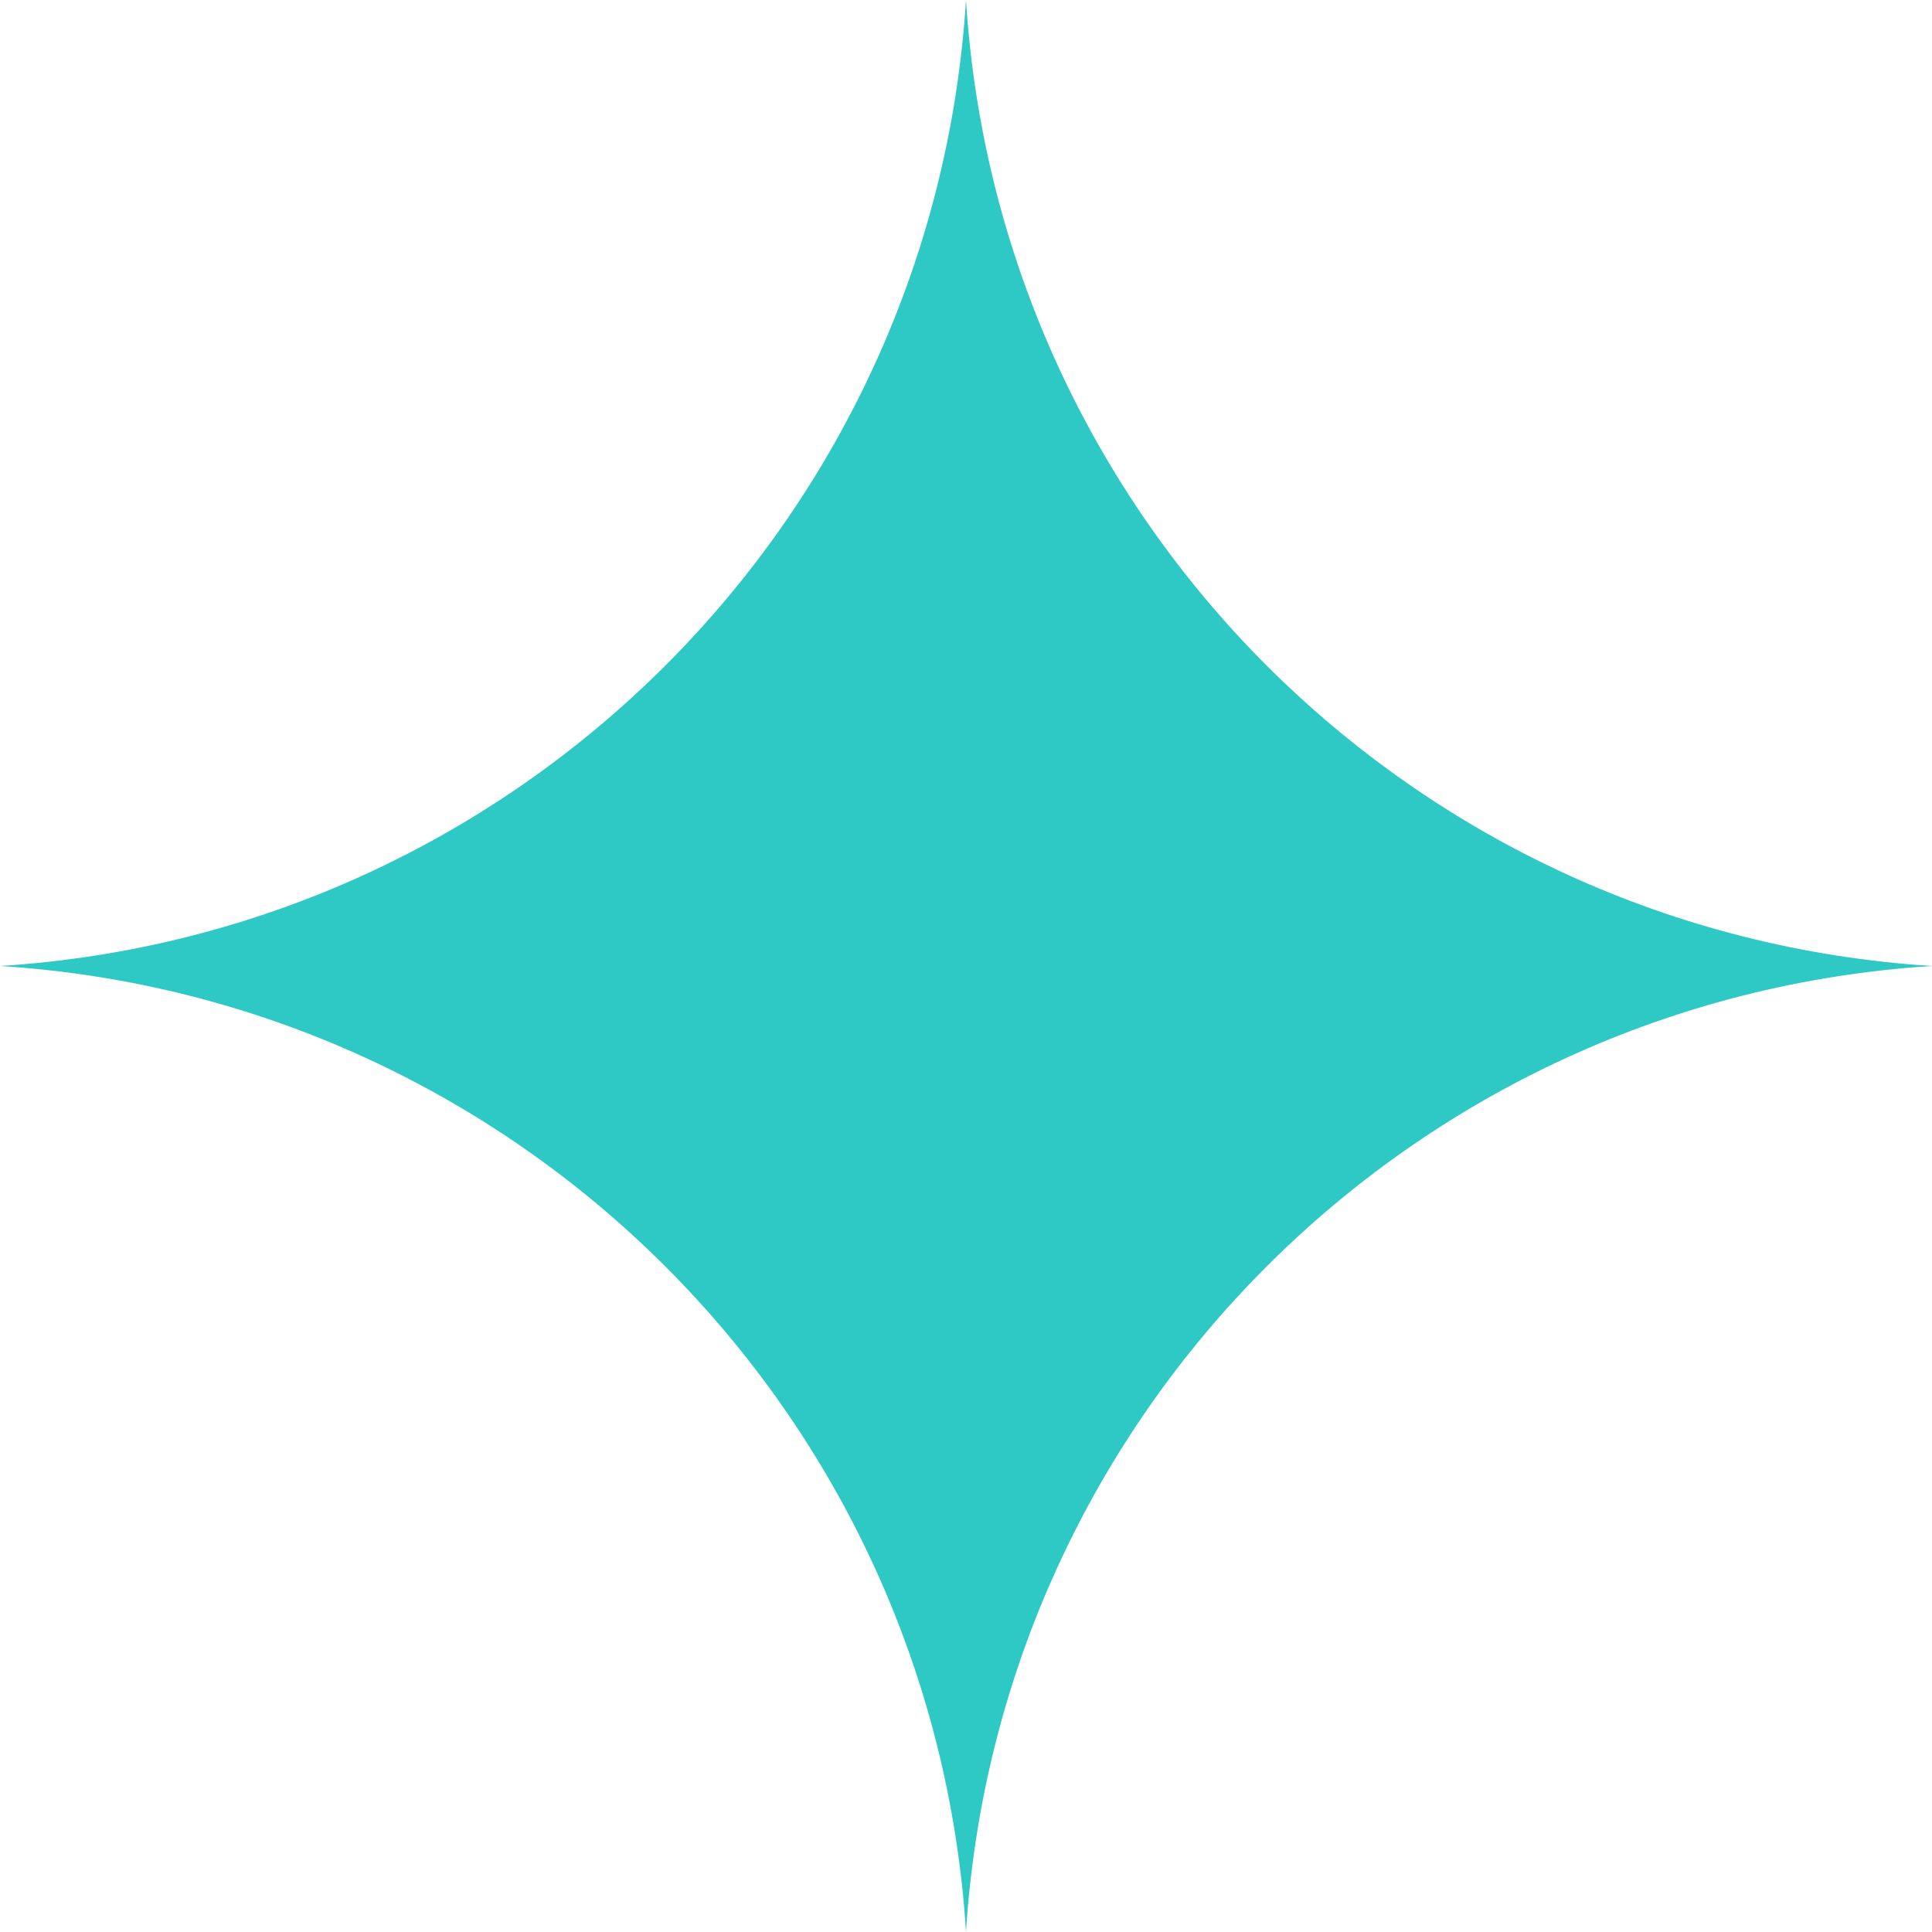
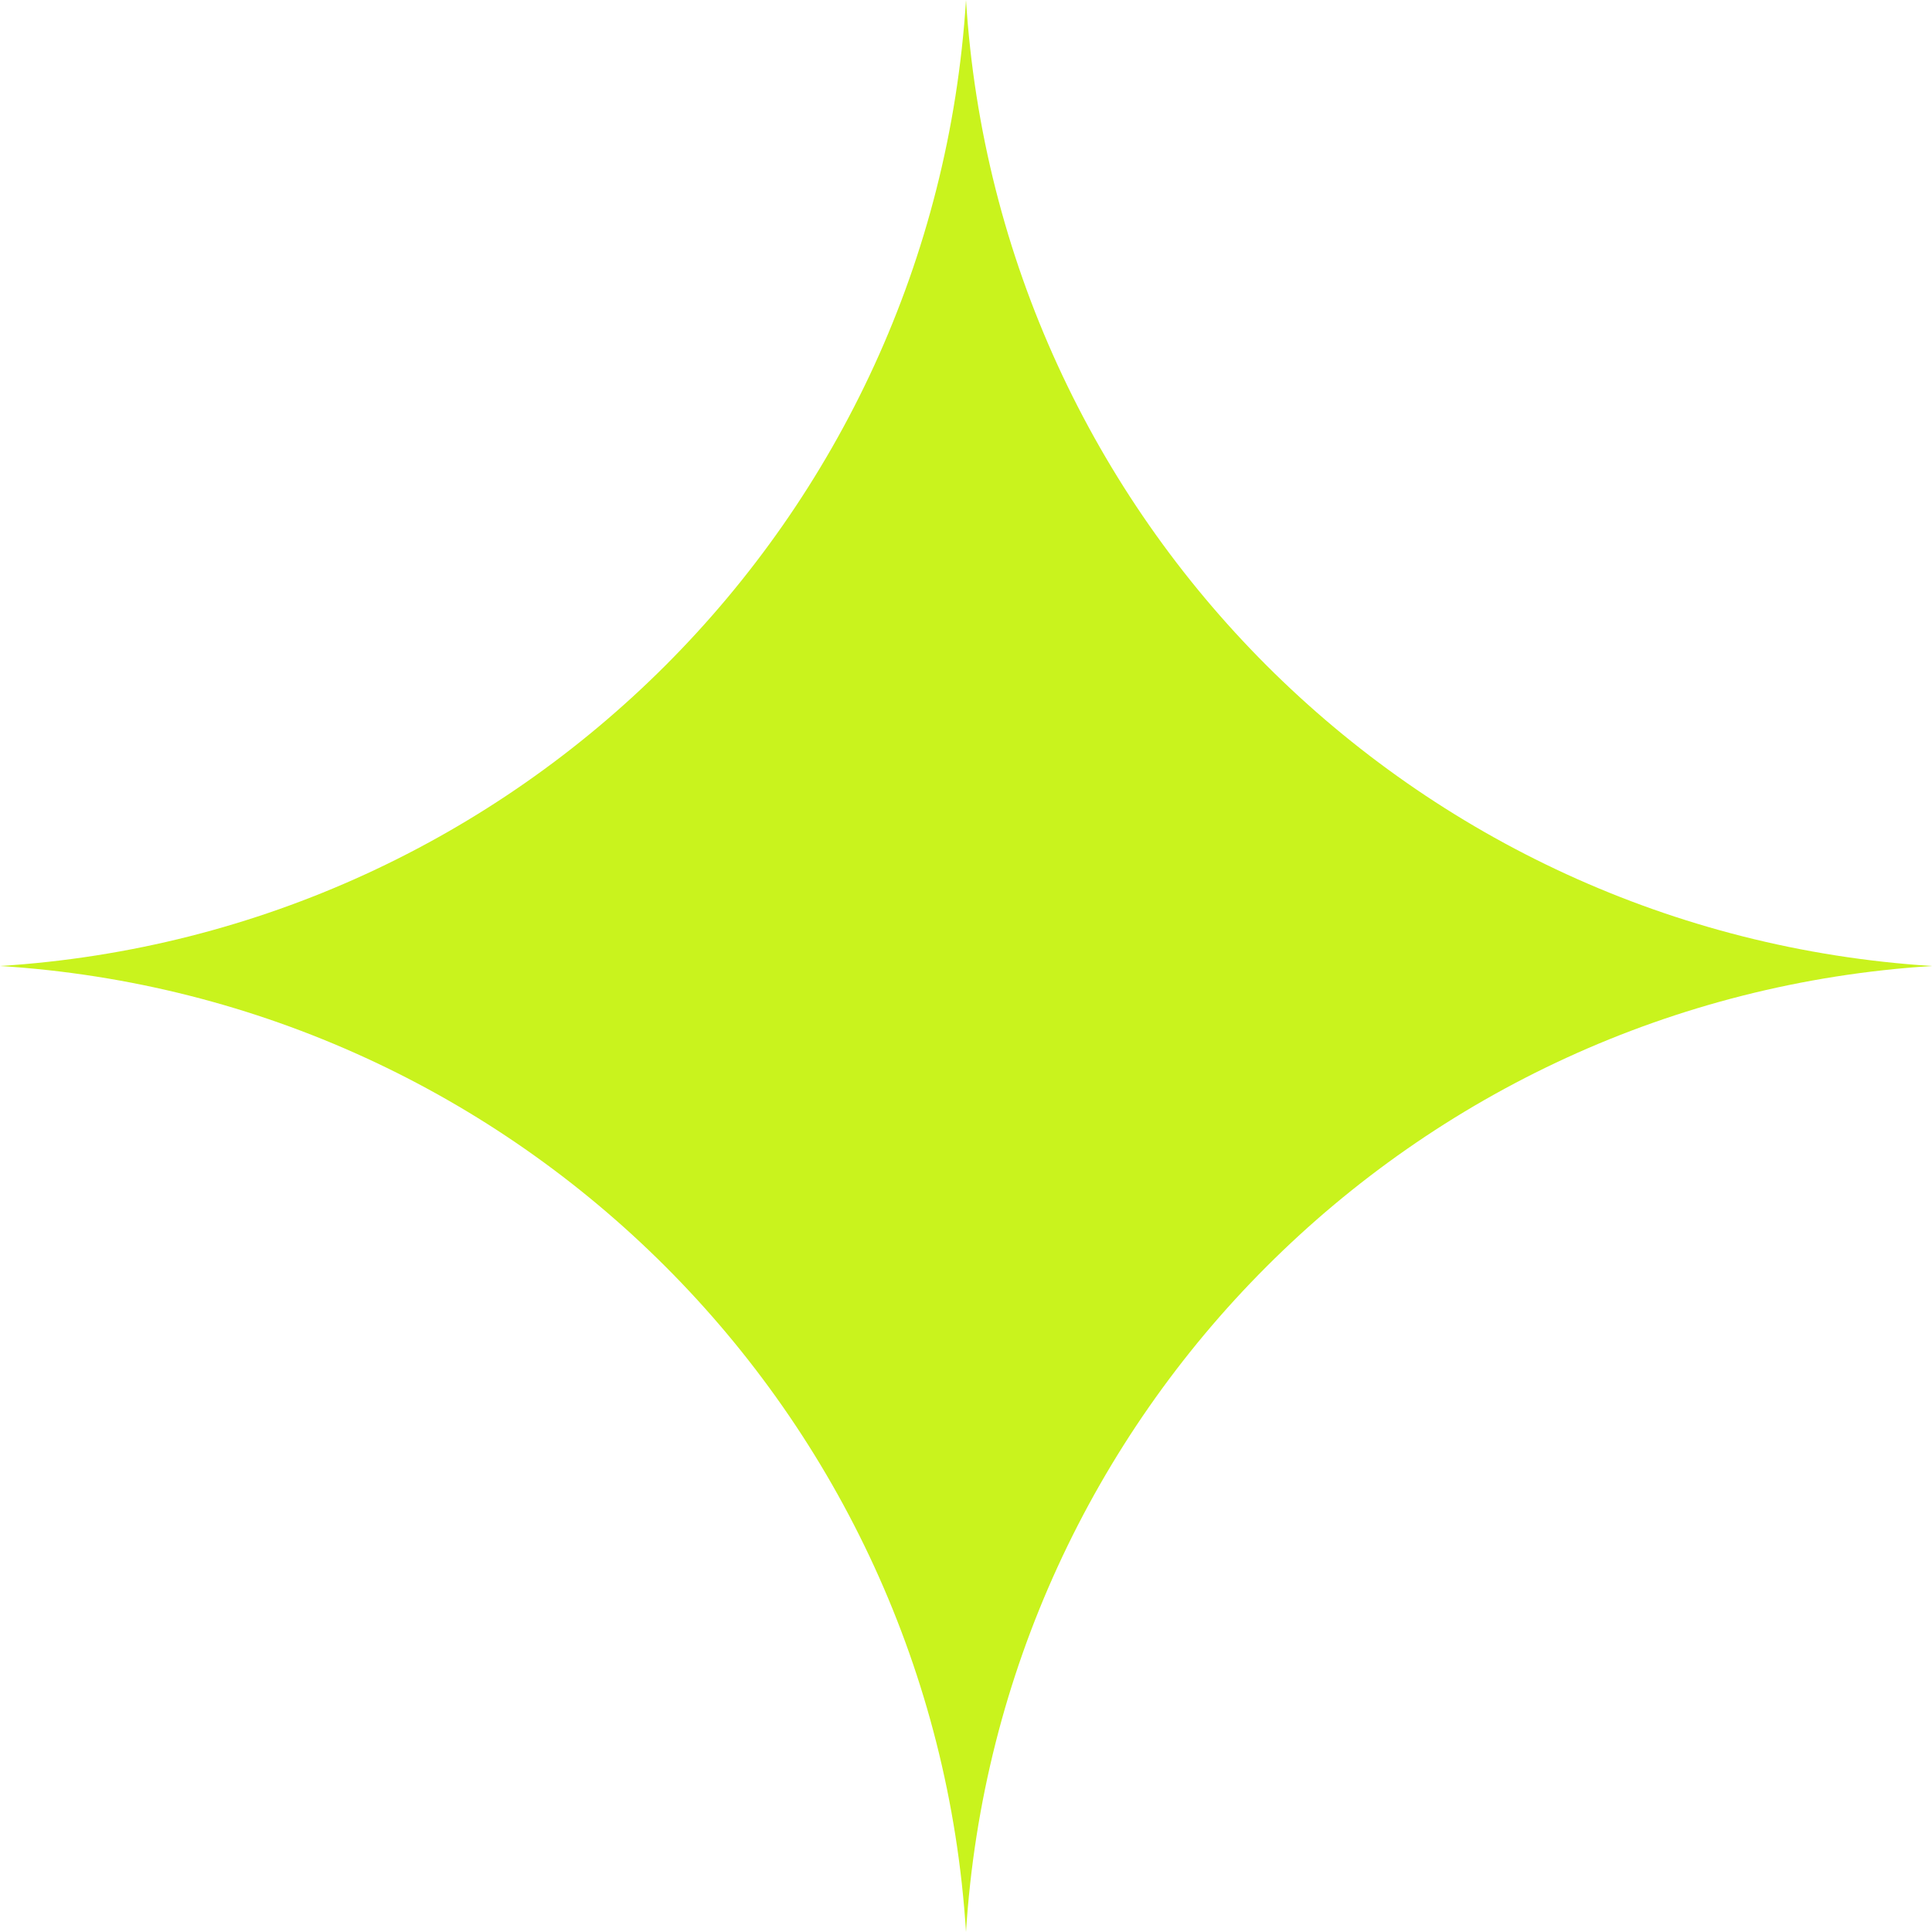
<svg xmlns="http://www.w3.org/2000/svg" viewBox="0 0 150 150" width="150" height="150" fill="none">
-   <path fill="#2ec9c4" d="M75 0c2.546 40.32 34.68 72.454 75 75-40.32 2.546-72.454 34.68-75 75-2.546-40.32-34.68-72.454-75-75 40.32-2.546 72.454-34.68 75-75Z" />
+   <path fill="#C9F31D" d="M75 0c2.546 40.32 34.68 72.454 75 75-40.32 2.546-72.454 34.68-75 75-2.546-40.32-34.68-72.454-75-75 40.32-2.546 72.454-34.68 75-75Z" />
</svg>
